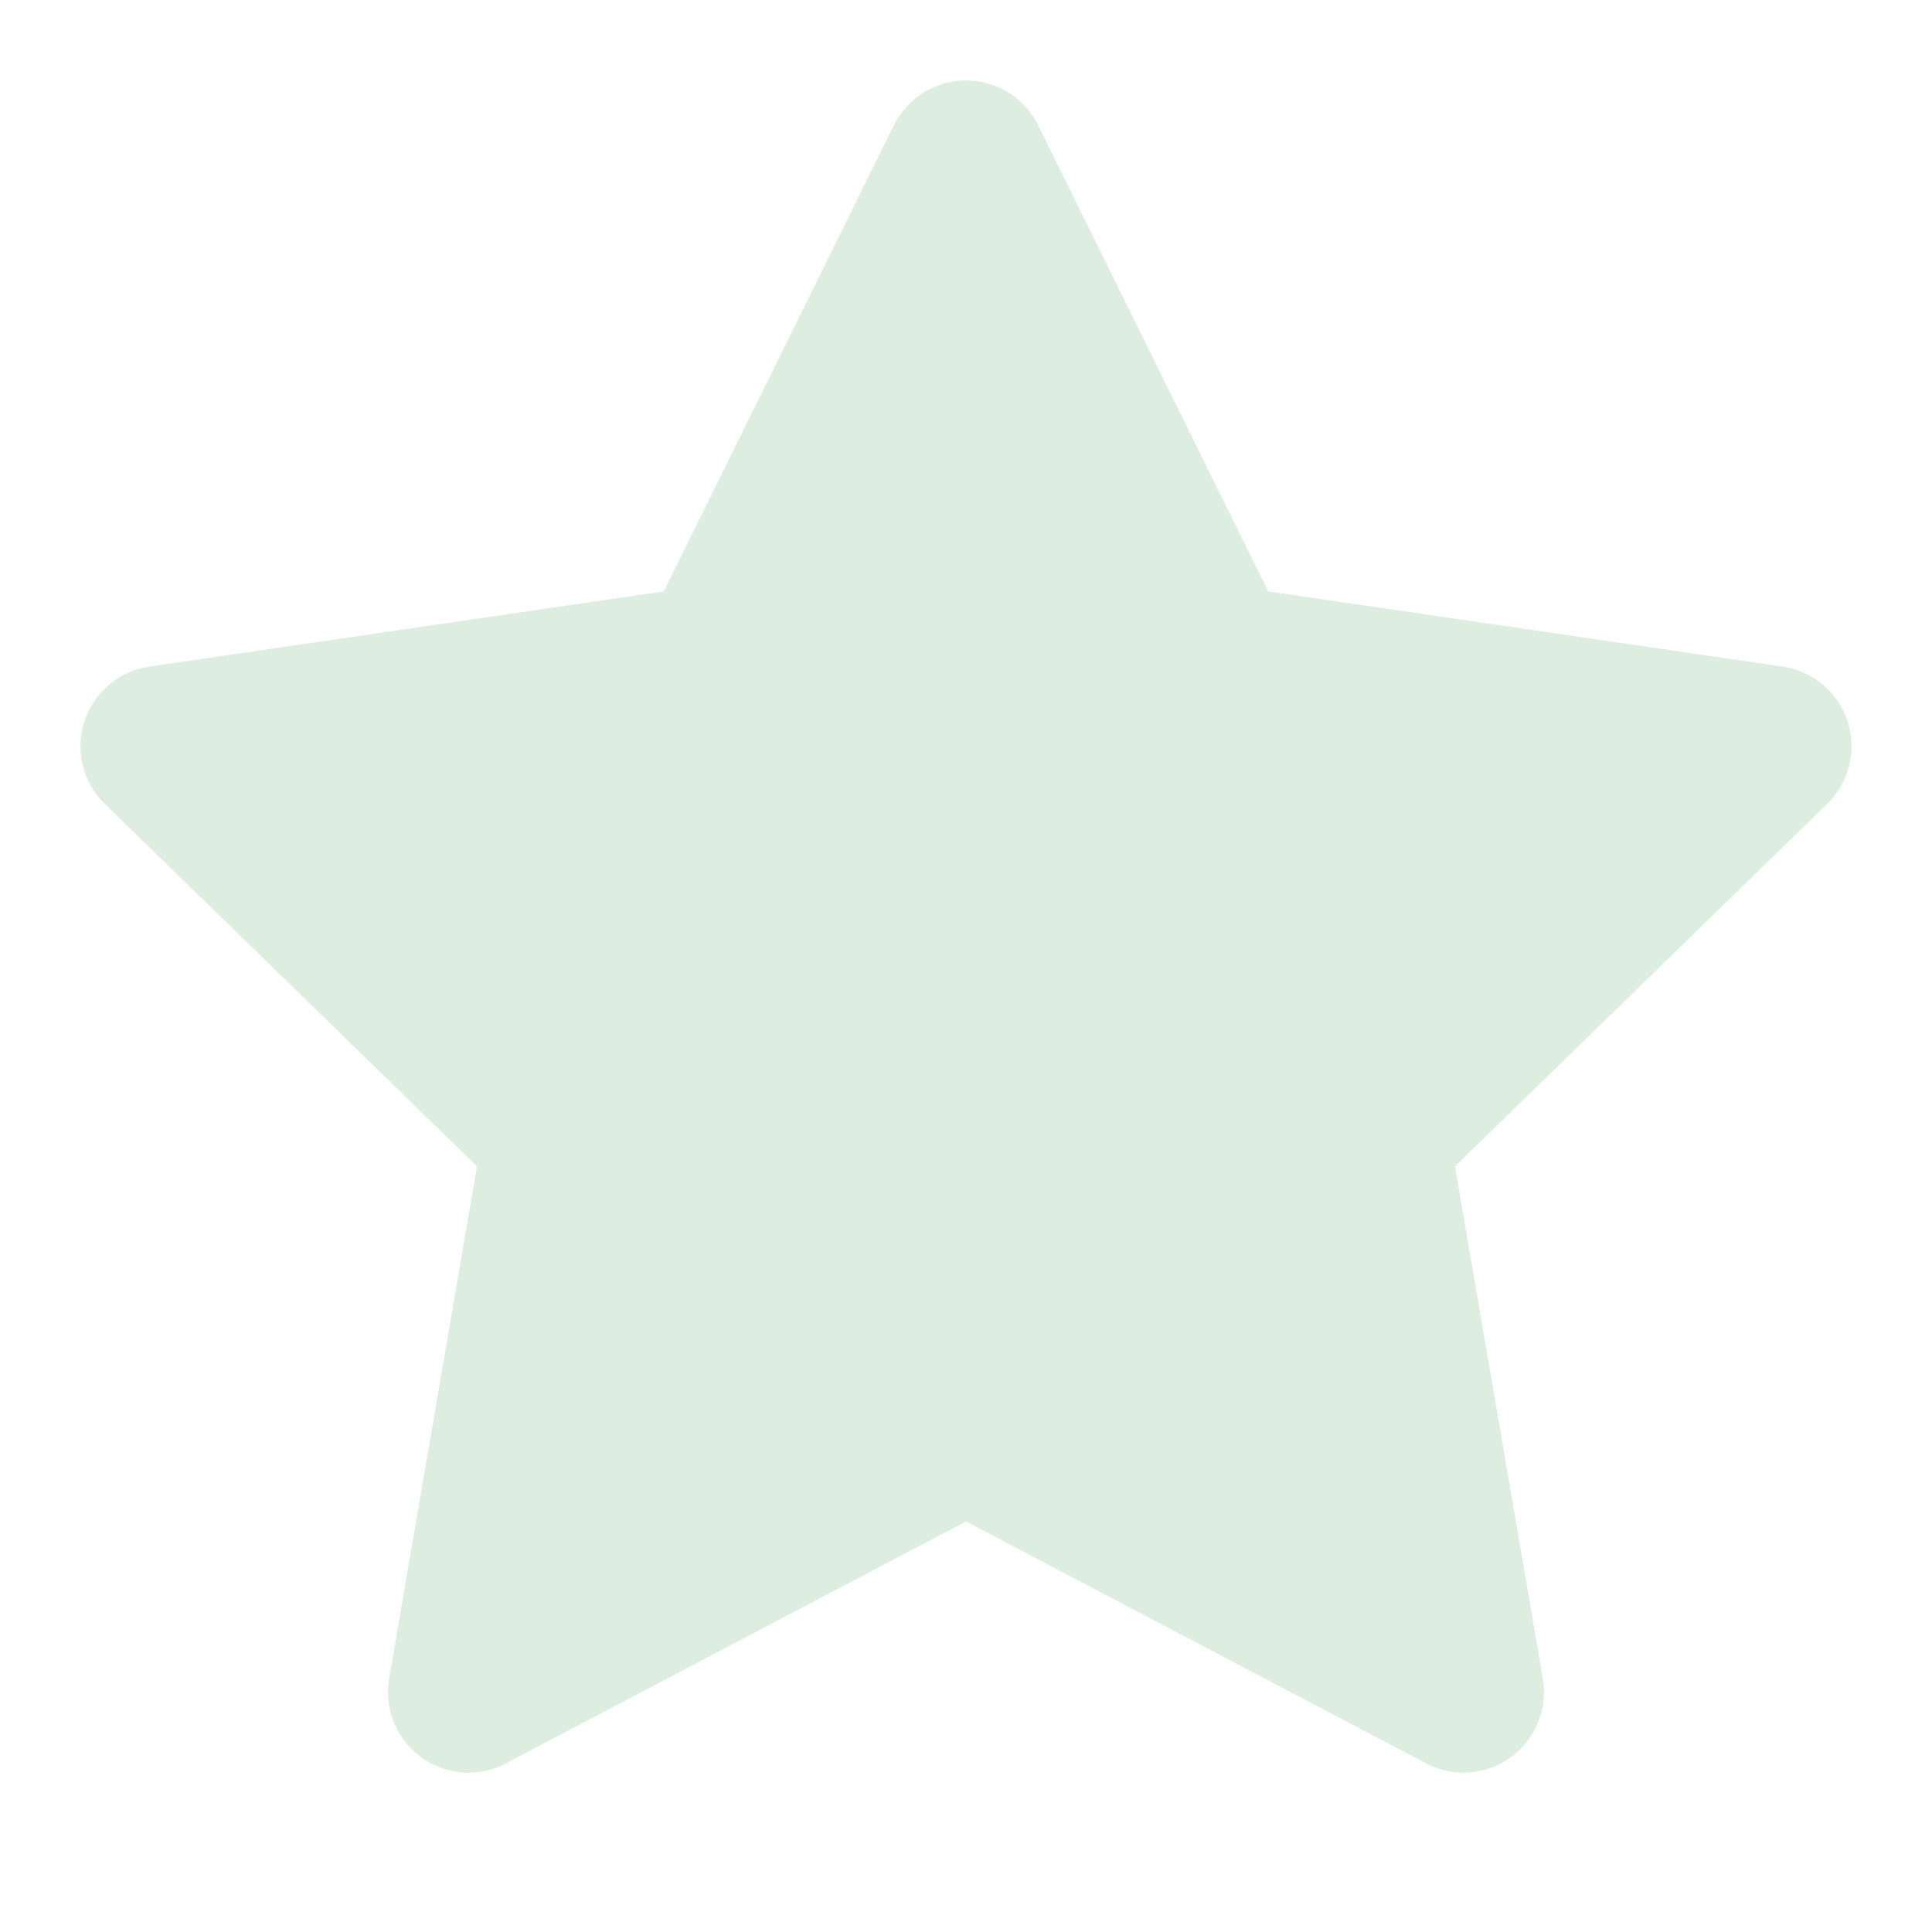
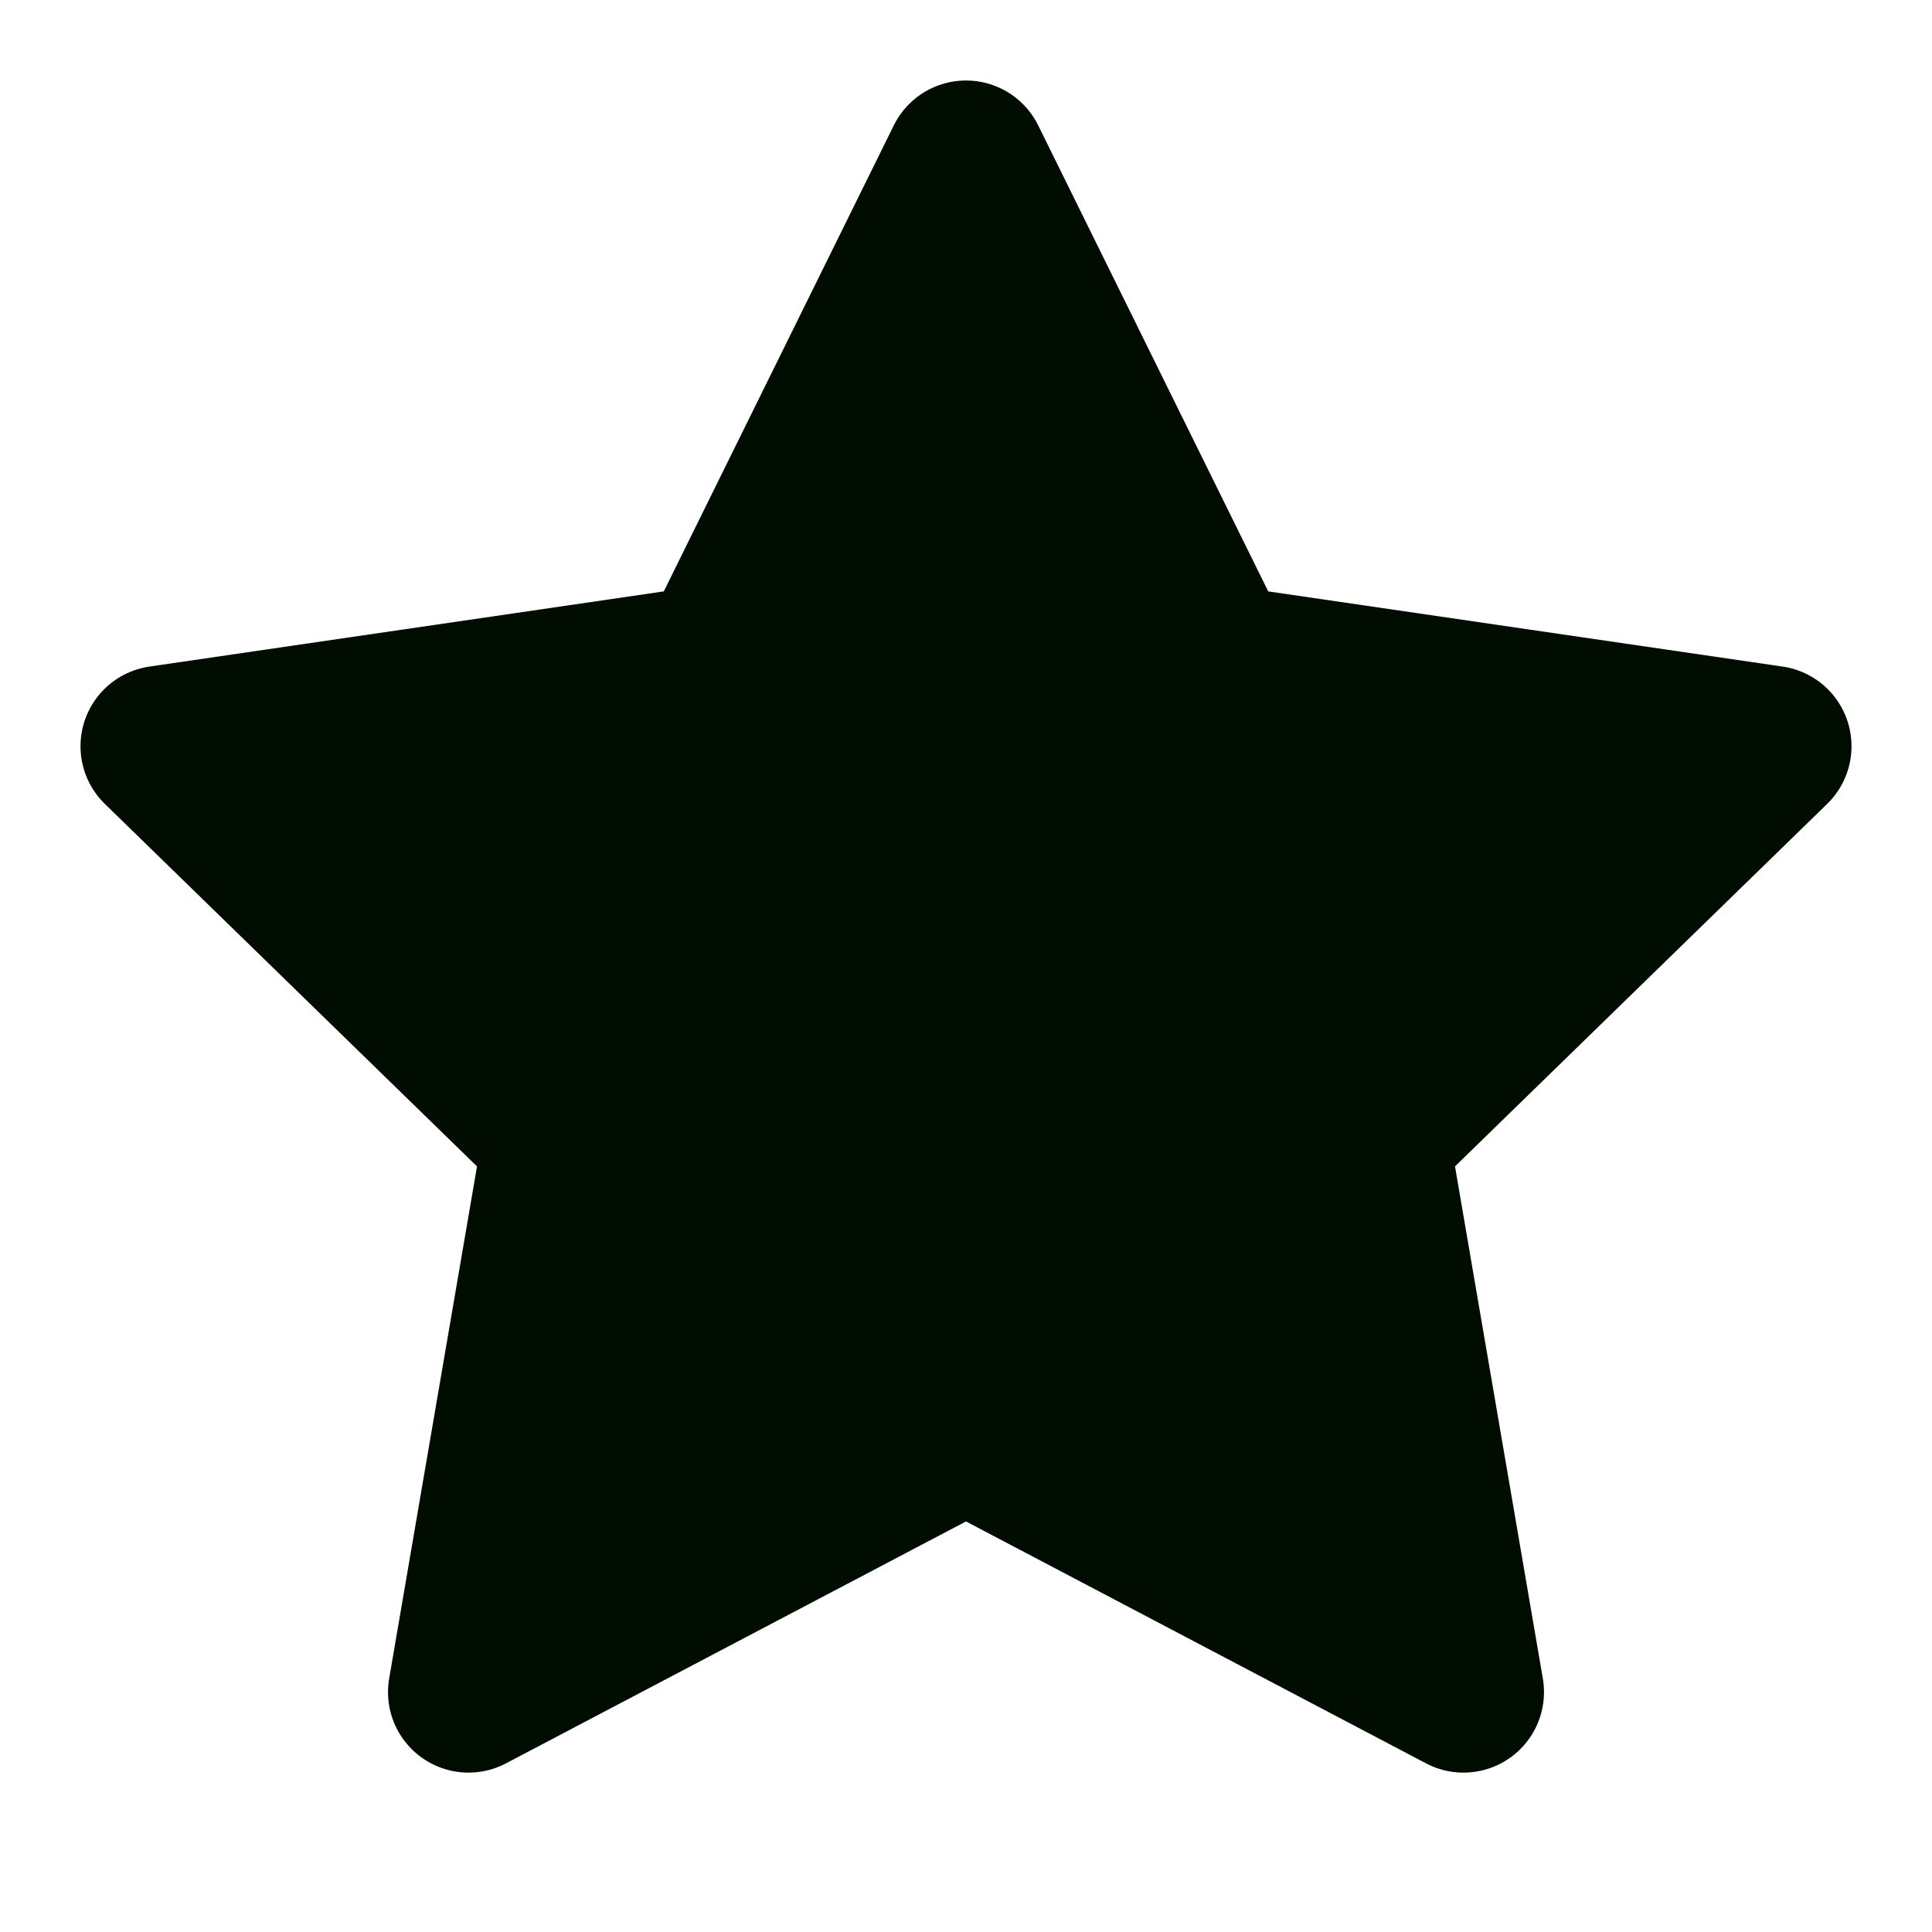
- <svg xmlns="http://www.w3.org/2000/svg" width="24" height="24" viewBox="0 0 24 24" fill="#ddeee1" stroke="#ddeee1" stroke-width="2" stroke-linecap="round" stroke-linejoin="round" class="lucide lucide-star">
+ <svg xmlns="http://www.w3.org/2000/svg" width="24" height="24" viewBox="0 0 24 24" fill="#010d00" stroke="#010d00" stroke-width="2" stroke-linecap="round" stroke-linejoin="round" class="lucide lucide-star">
  <polygon points="12 2 15.09 8.26 22 9.27 17 14.14 18.18 21.02 12 17.77 5.82 21.02 7 14.14 2 9.27 8.91 8.26 12 2" />
</svg>
